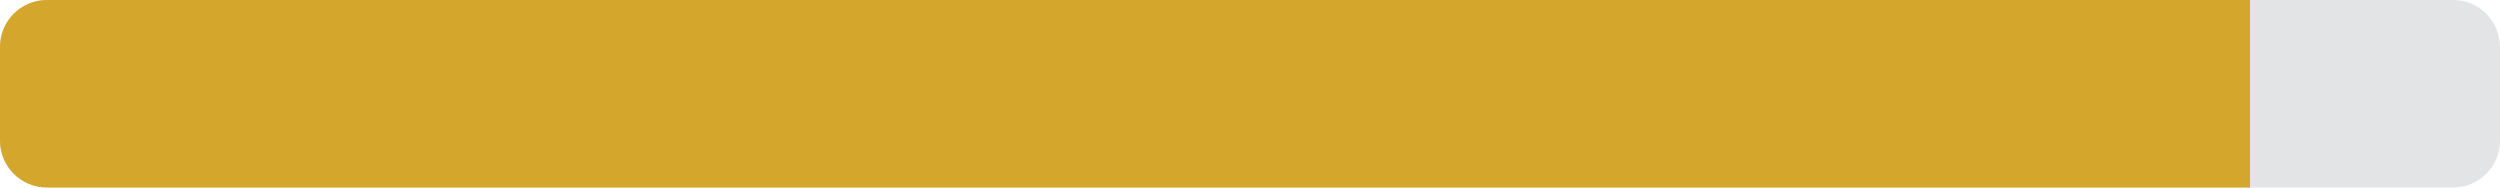
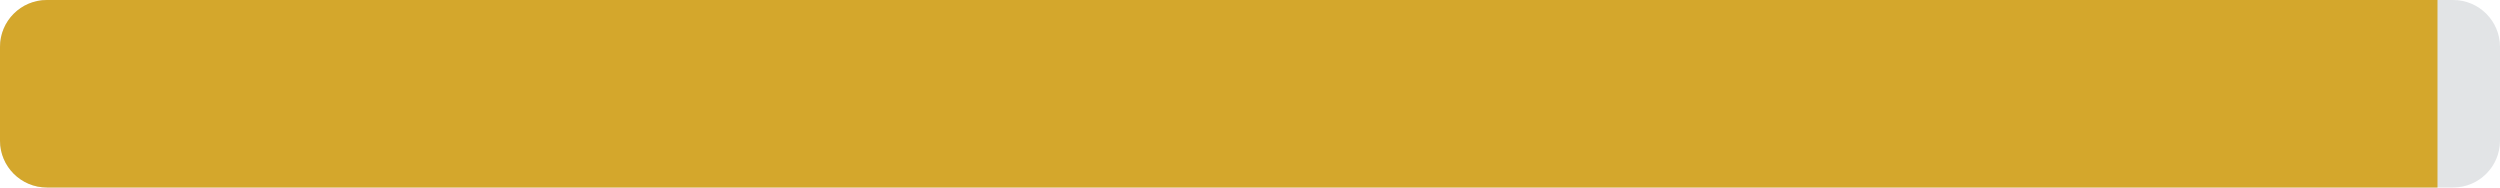
- <svg xmlns="http://www.w3.org/2000/svg" width="160" height="12" viewBox="0 0 160 12" role="img" aria-label="azure avm-res-dbforpostgresql-flexibleserver: 36 of 40 variables covered (partial)">
+ <svg xmlns="http://www.w3.org/2000/svg" width="160" height="12" viewBox="0 0 160 12" role="img" aria-label="azure avm-res-dbforpostgresql-flexibleserver: 39 of 40 variables covered (partial)">
  <clipPath id="r">
    <rect width="160" height="12" rx="3" />
  </clipPath>
  <g clip-path="url(#r)">
    <rect width="160" height="12" fill="#8c959f" fill-opacity="0.25" />
-     <rect width="144" height="12" fill="#d4a72c" />
+     <rect width="156" height="12" fill="#d4a72c" />
  </g>
</svg>
